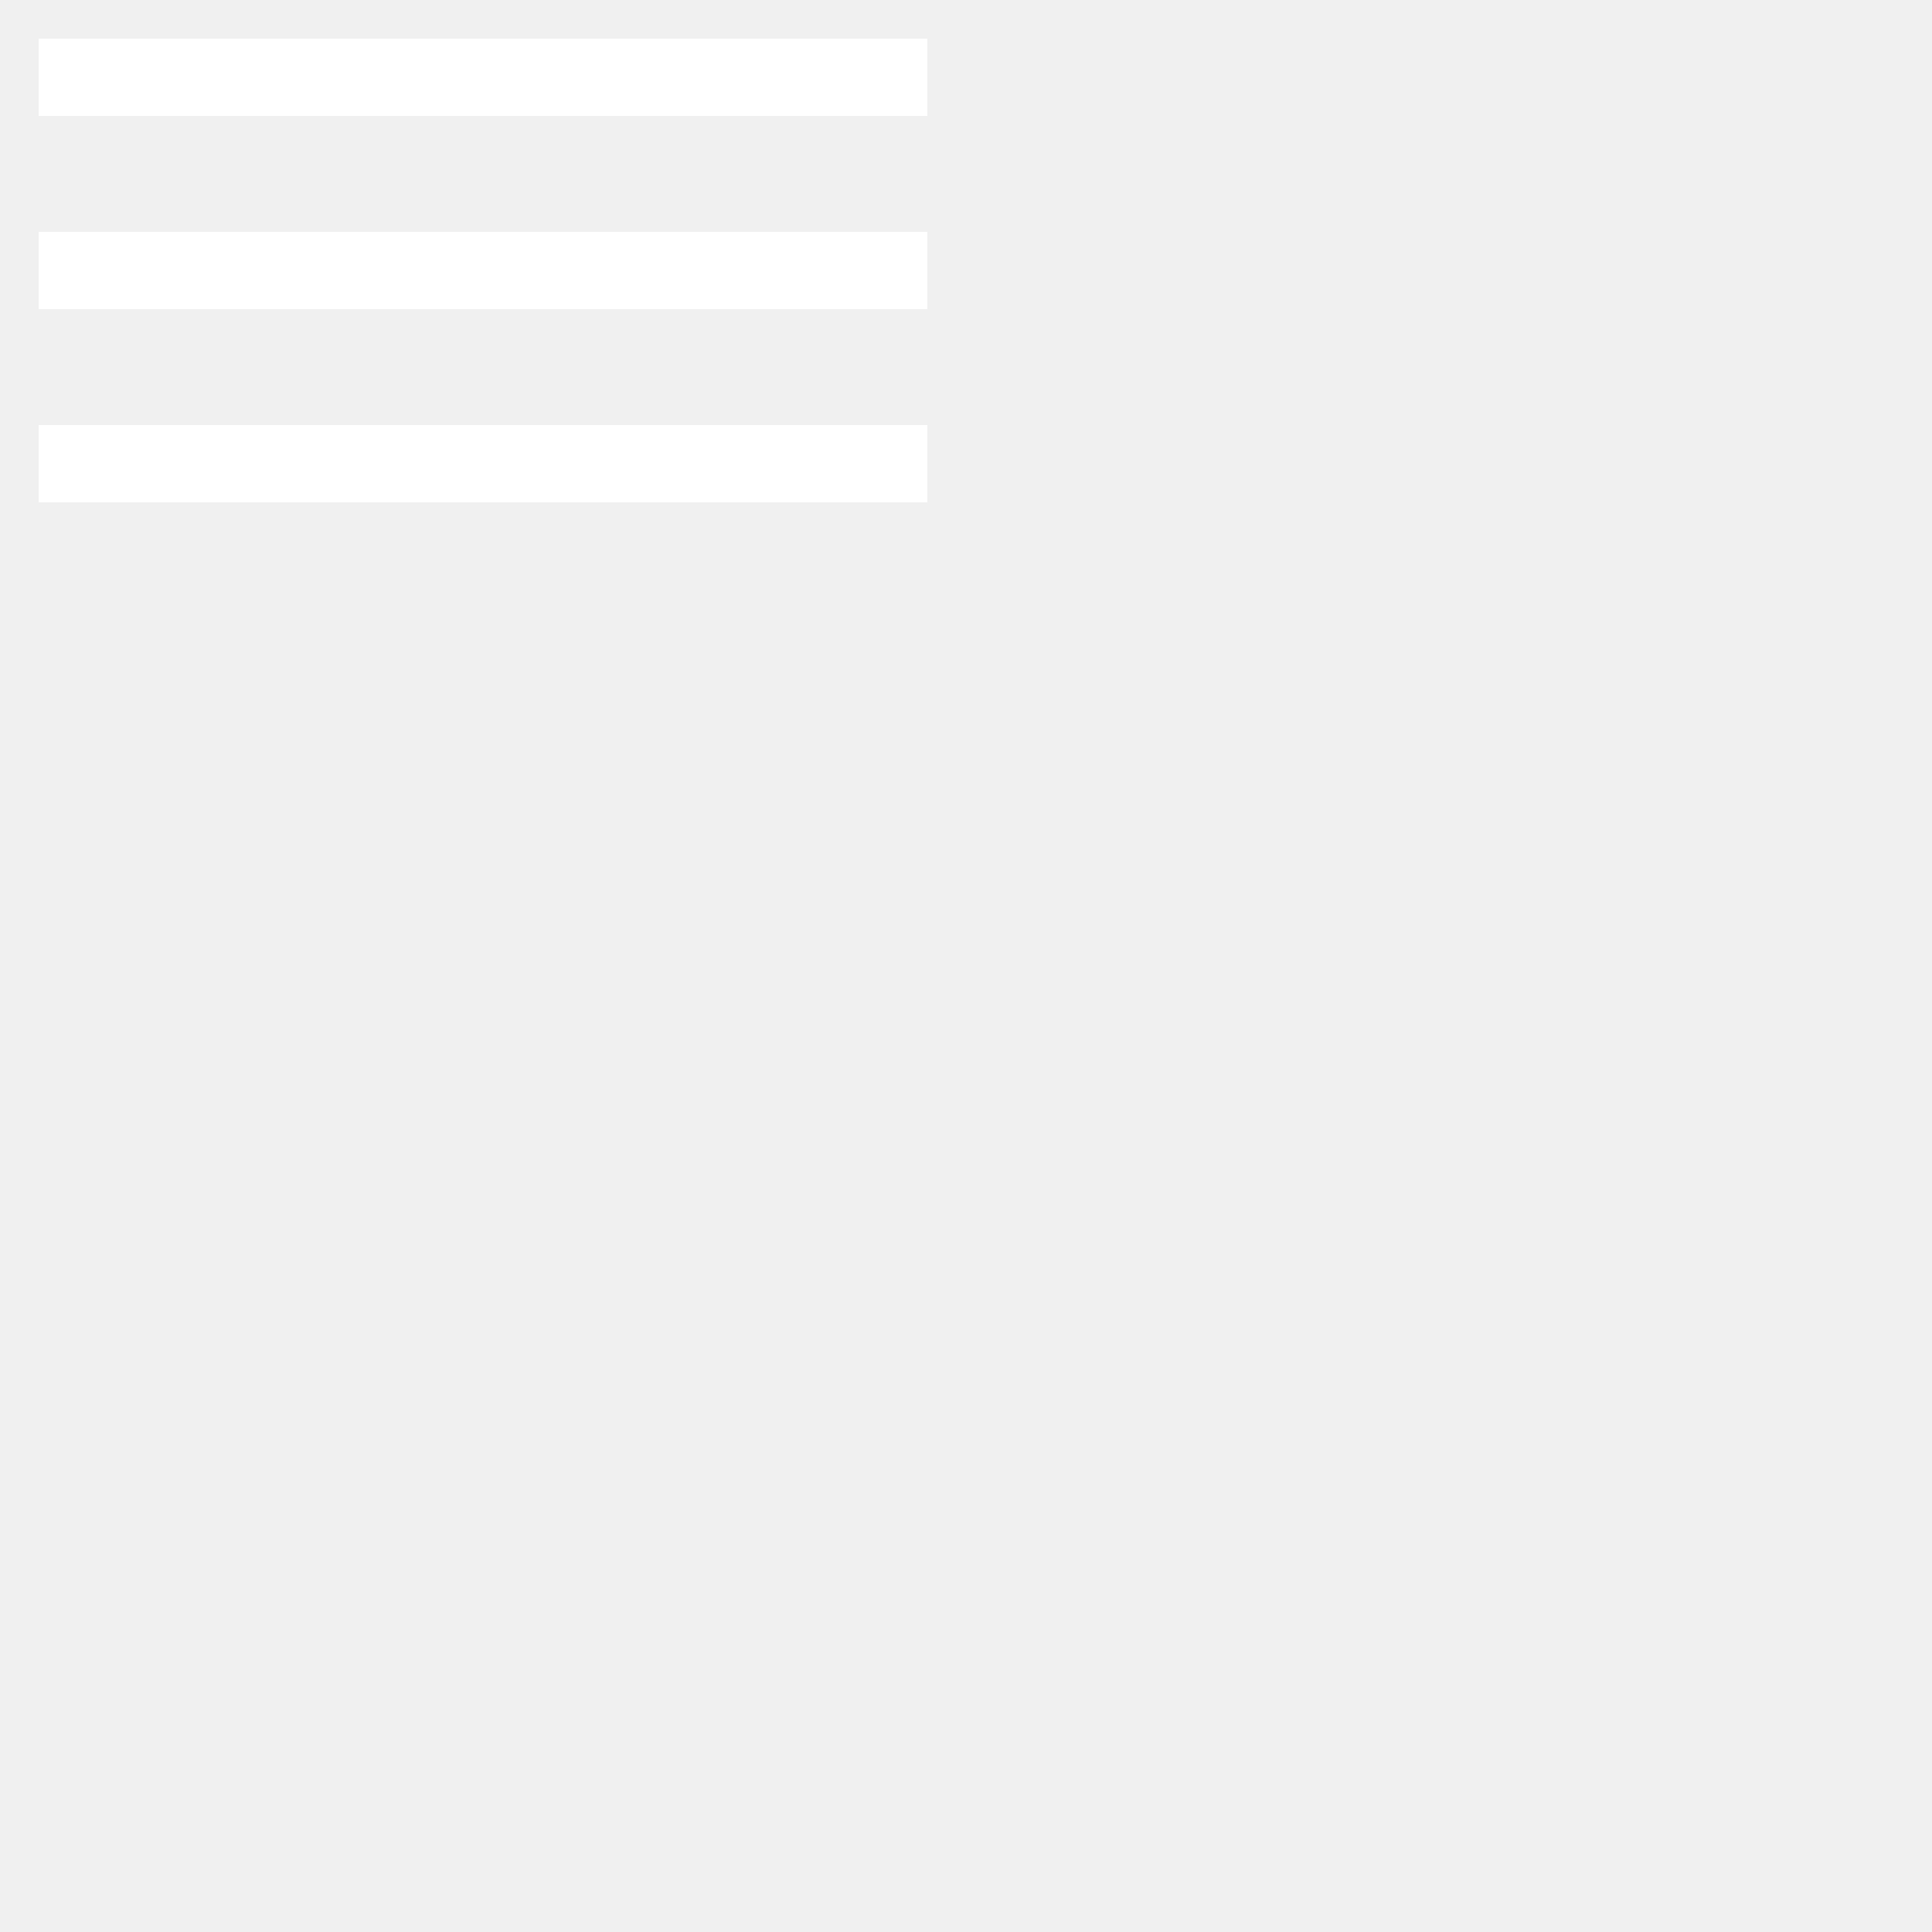
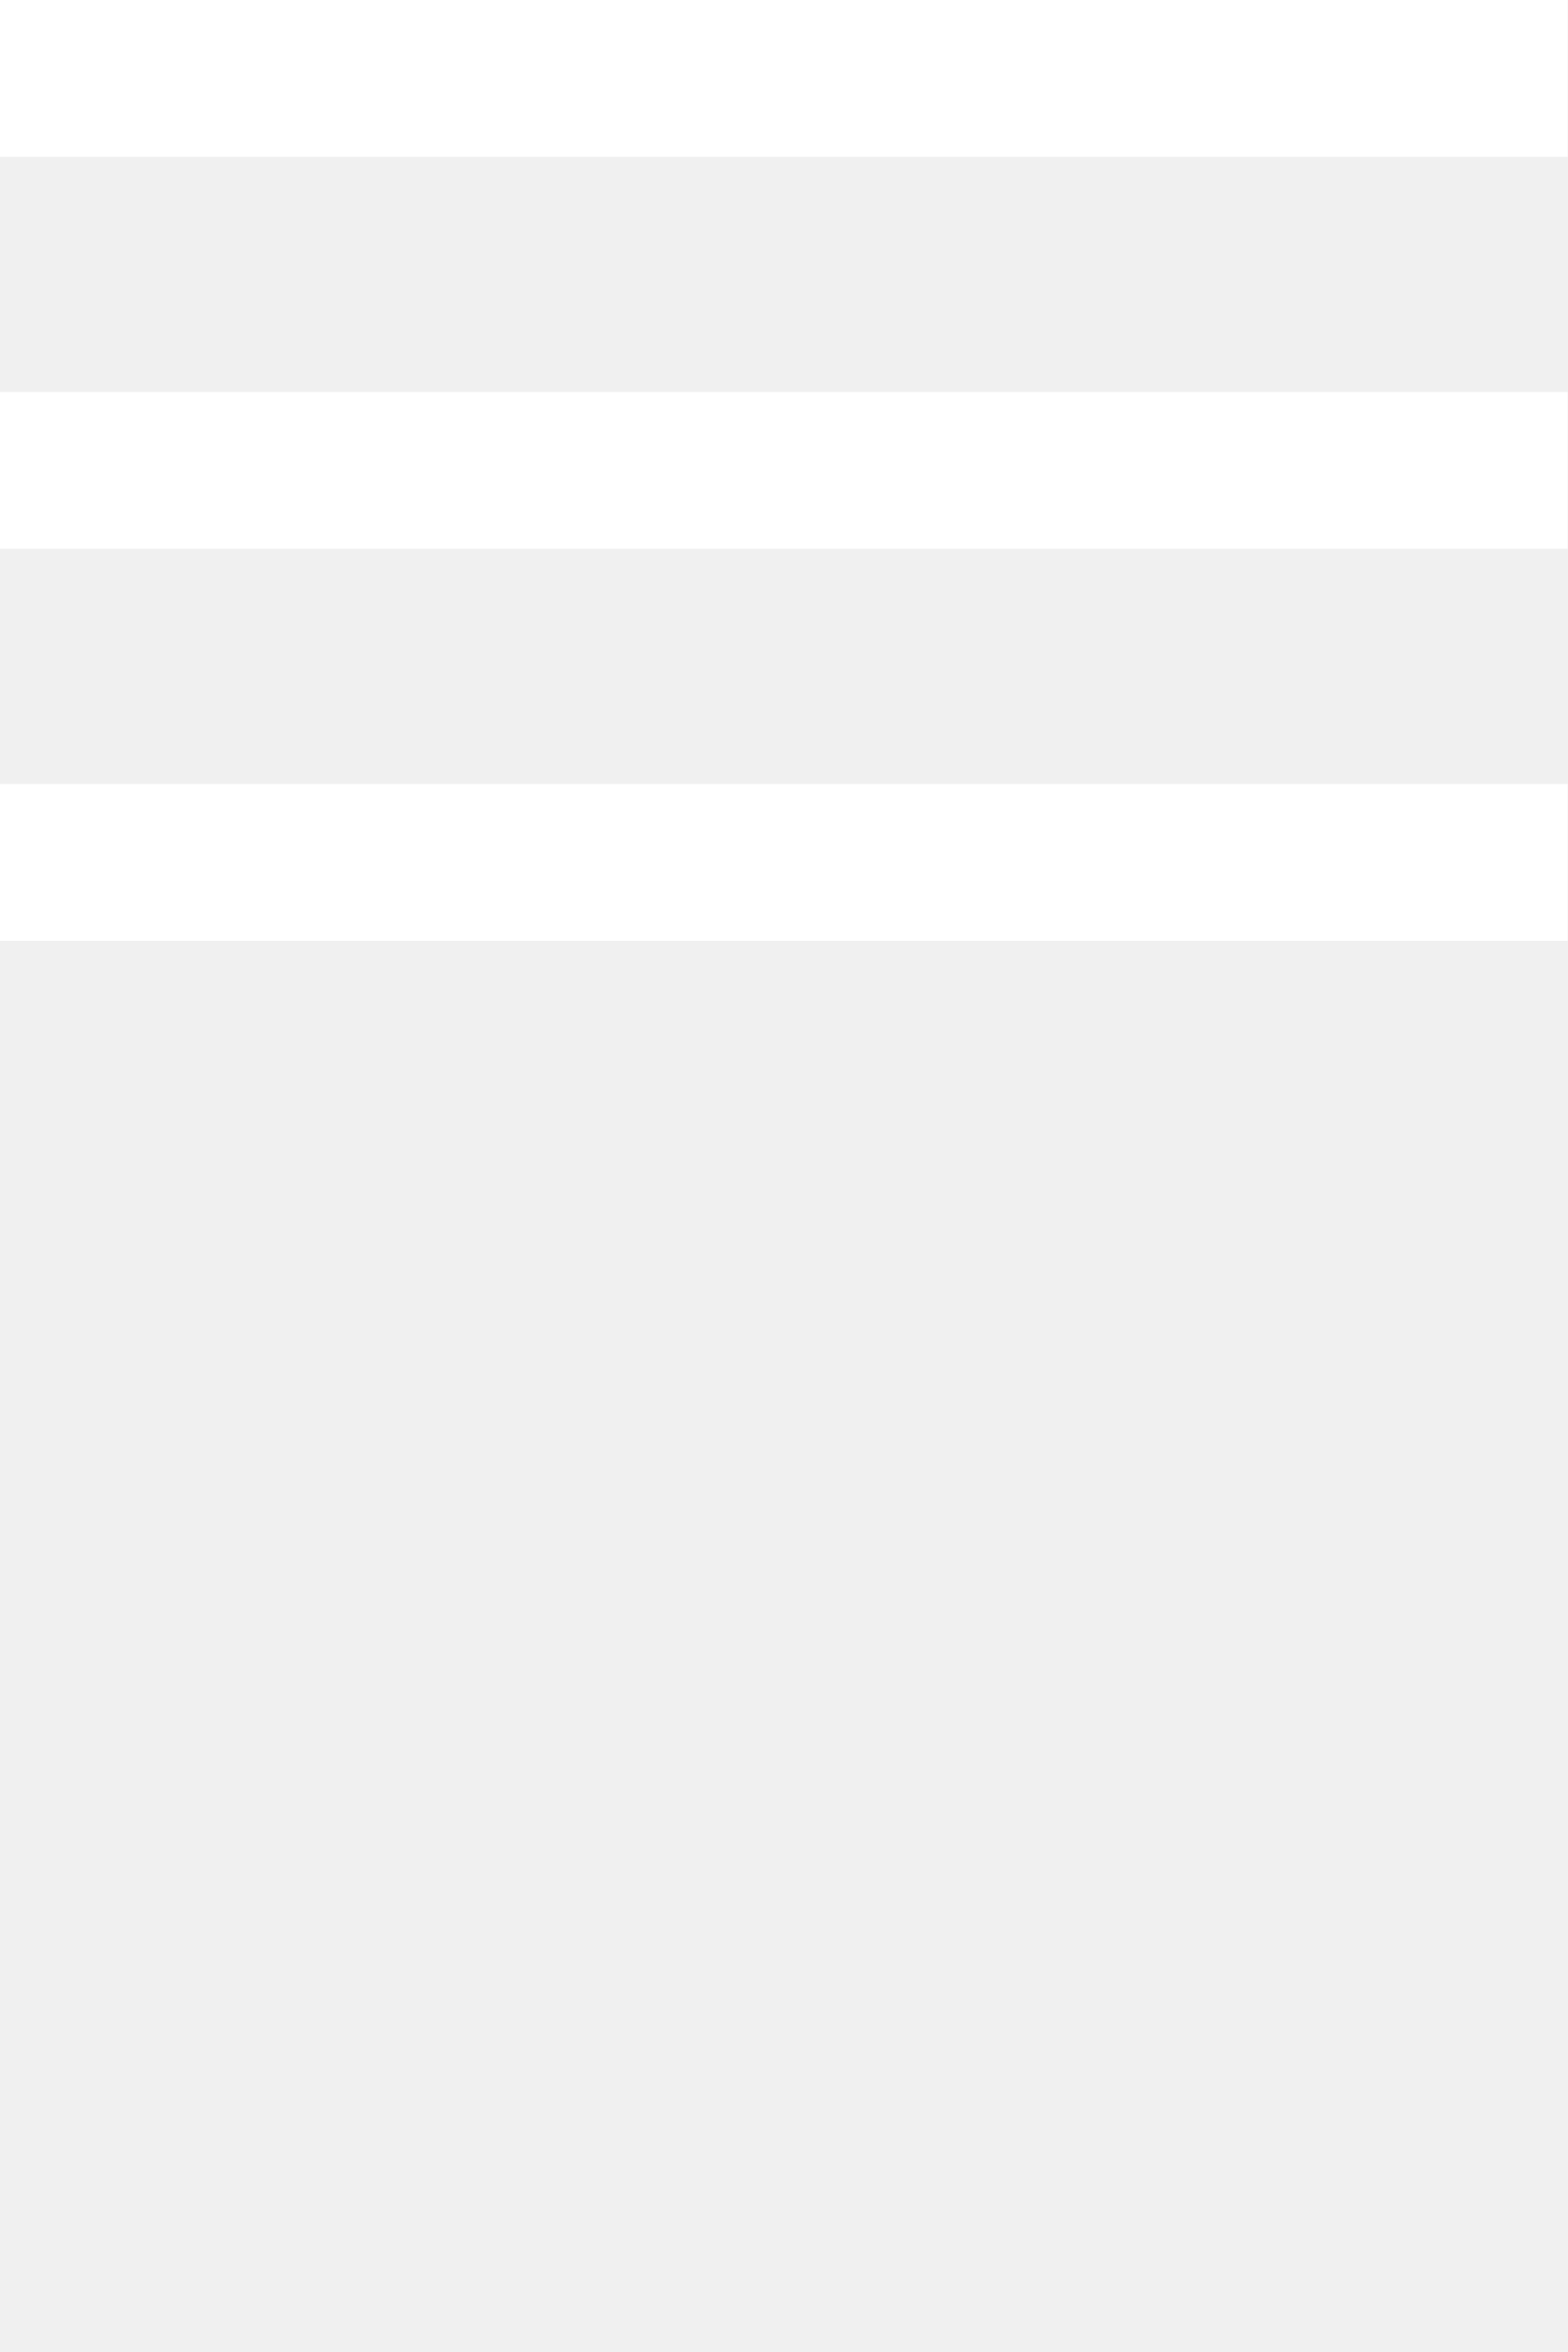
- <svg xmlns="http://www.w3.org/2000/svg" width="50px" height="50px" viewBox="0 0 50 50" zoomAndPan="disable">
-   <rect x="1" y="1" width="23" height="2" style="fill:#fff;" />
-   <rect x="1" y="6" width="23" height="2" style="fill:#fff;" />
-   <rect x="1" y="11" width="23" height="2" style="fill:#fff;" />
+ <svg xmlns="http://www.w3.org/2000/svg" width="20px" height="30px" viewBox="0 0 20 30" zoomAndPan="disable">
+   <rect x="0" y="0" width="20" height="2" style="fill:#fff;" />
+   <rect x="0" y="5" width="20" height="2" style="fill:#fff;" />
+   <rect x="0" y="10" width="20" height="2" style="fill:#fff;" />
</svg>
